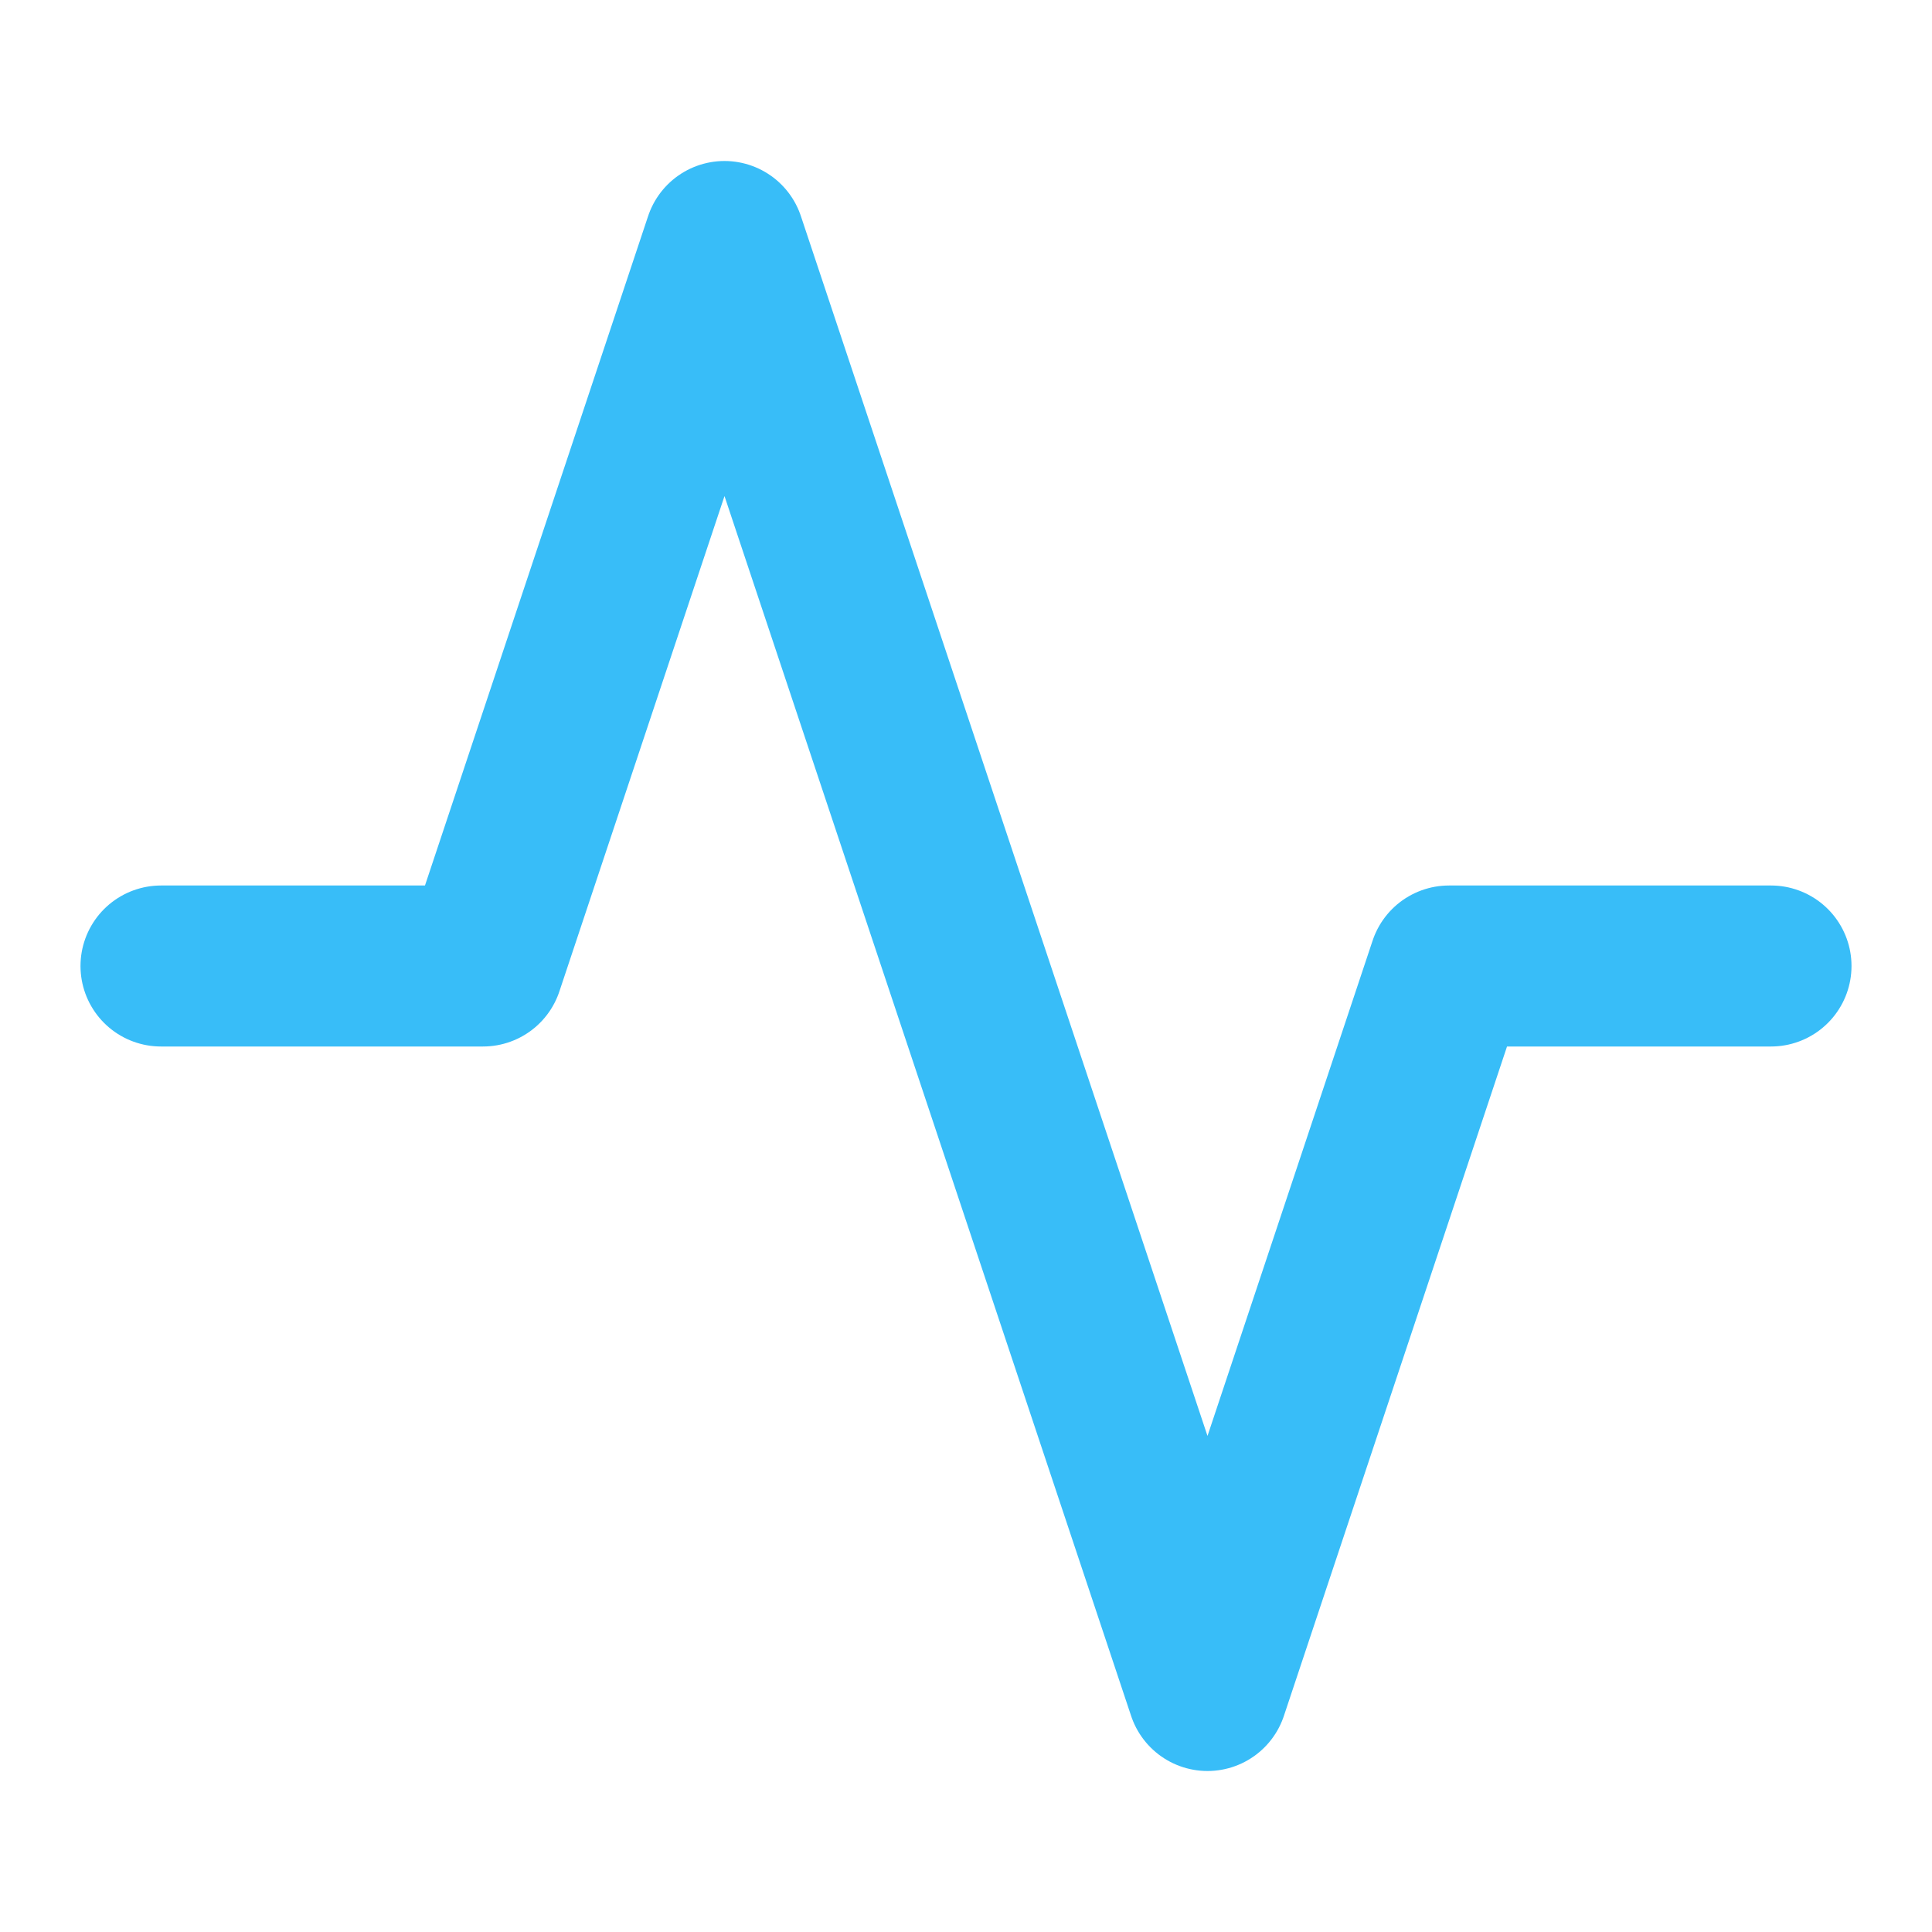
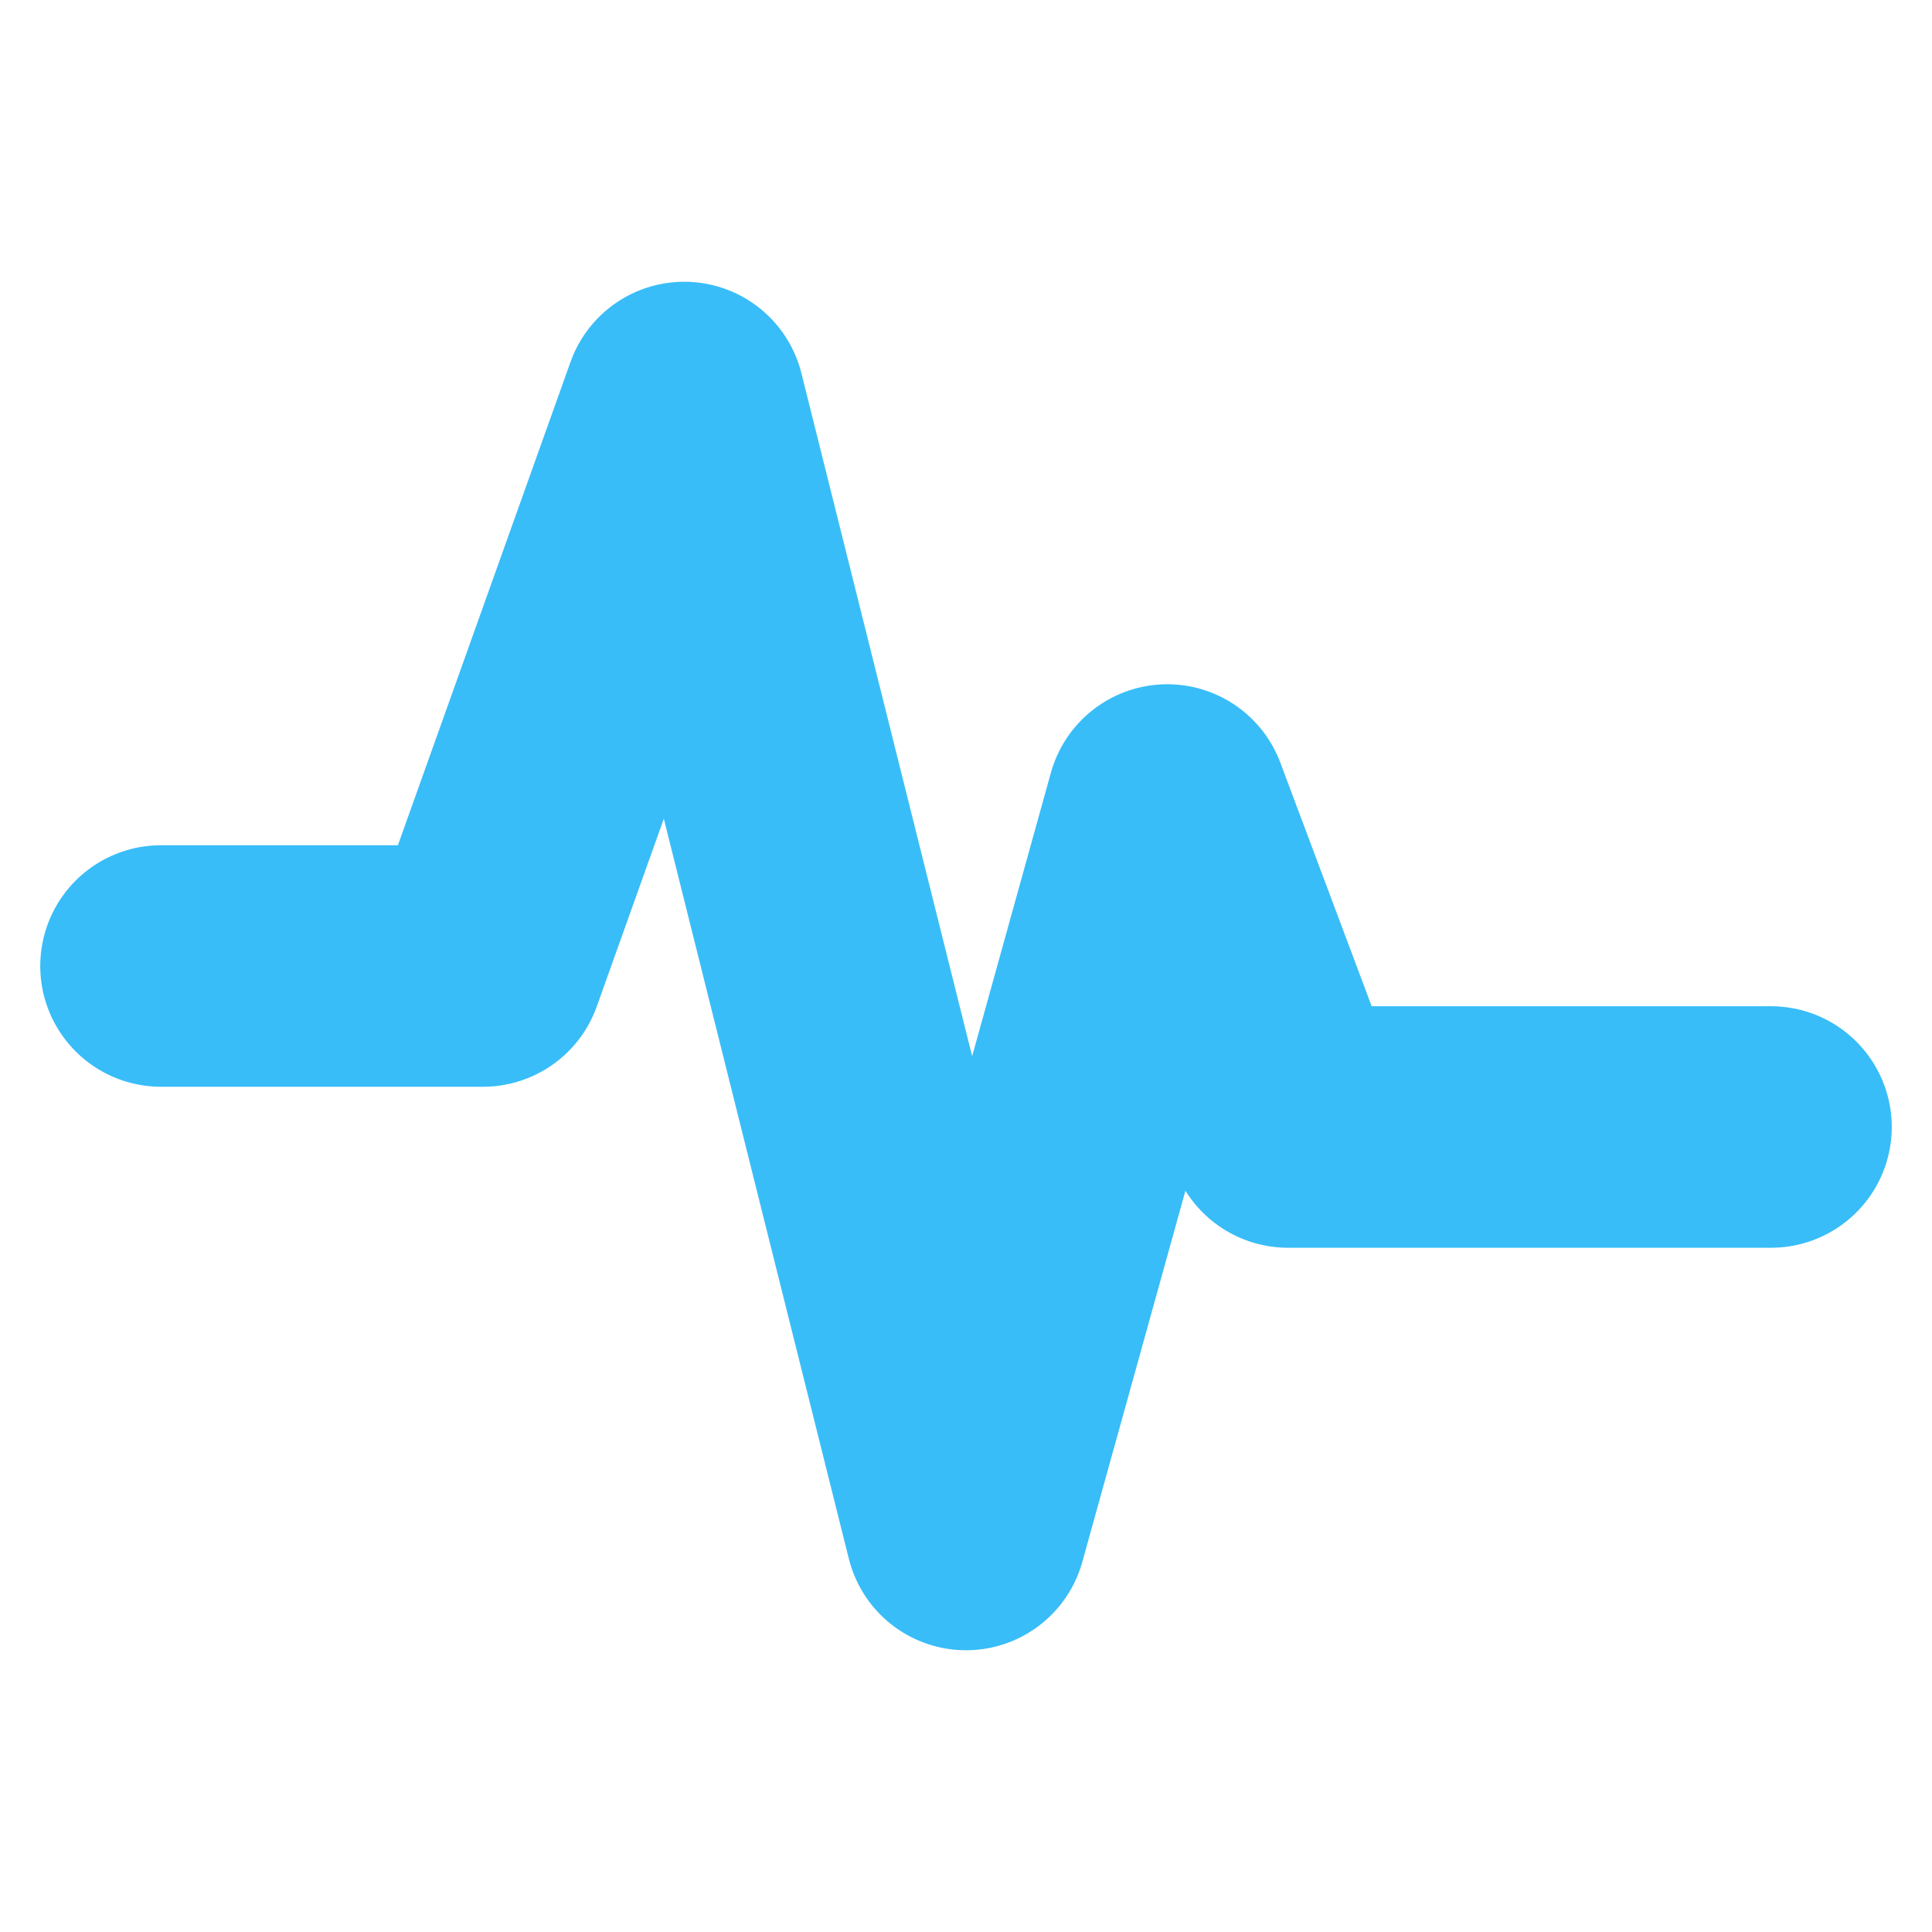
<svg xmlns="http://www.w3.org/2000/svg" viewBox="0 0 24 24" fill="none" role="img" aria-label="HEALTH">
-   <path d="M22 12h-4l-3 9L9 3l-3 9H2" stroke="#38BDF8" stroke-width="2" stroke-linecap="round" stroke-linejoin="round" />
+   <path d="M2 12h4l2.5-7 3.5 14 2.5-9 1.5 4H22" stroke="#38BDF8" stroke-width="3" stroke-linecap="round" stroke-linejoin="round" />
</svg>
